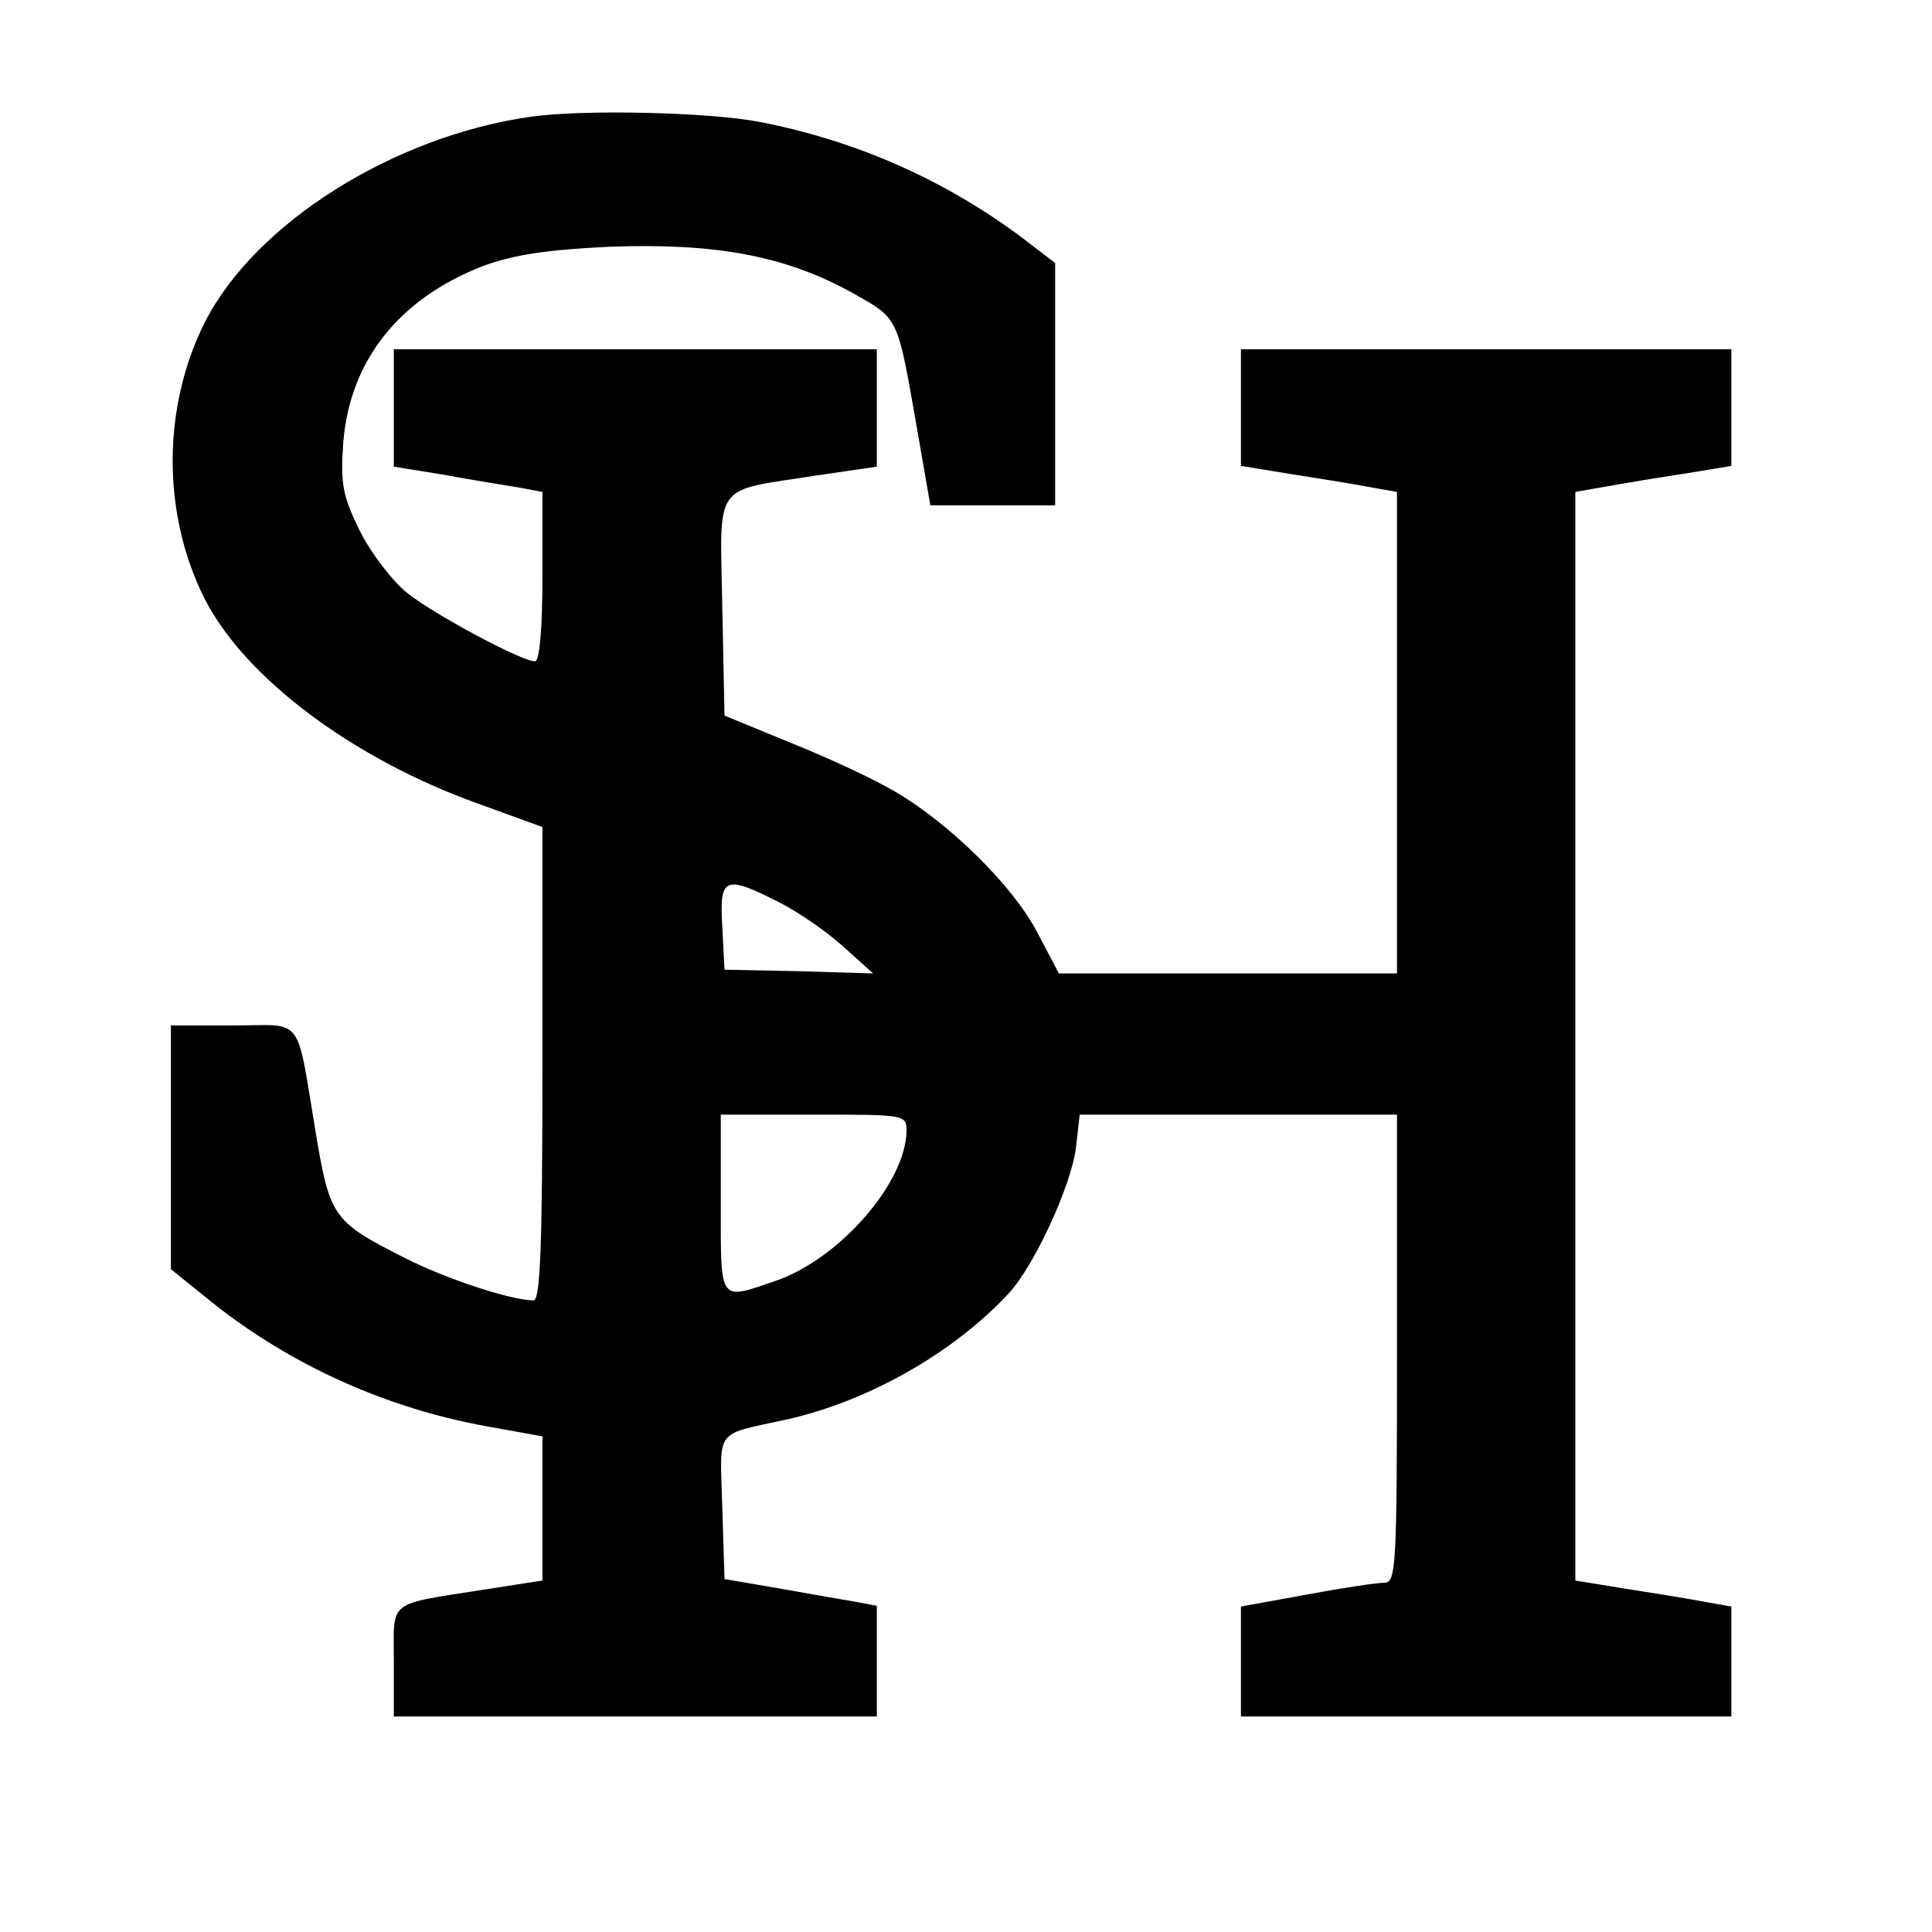
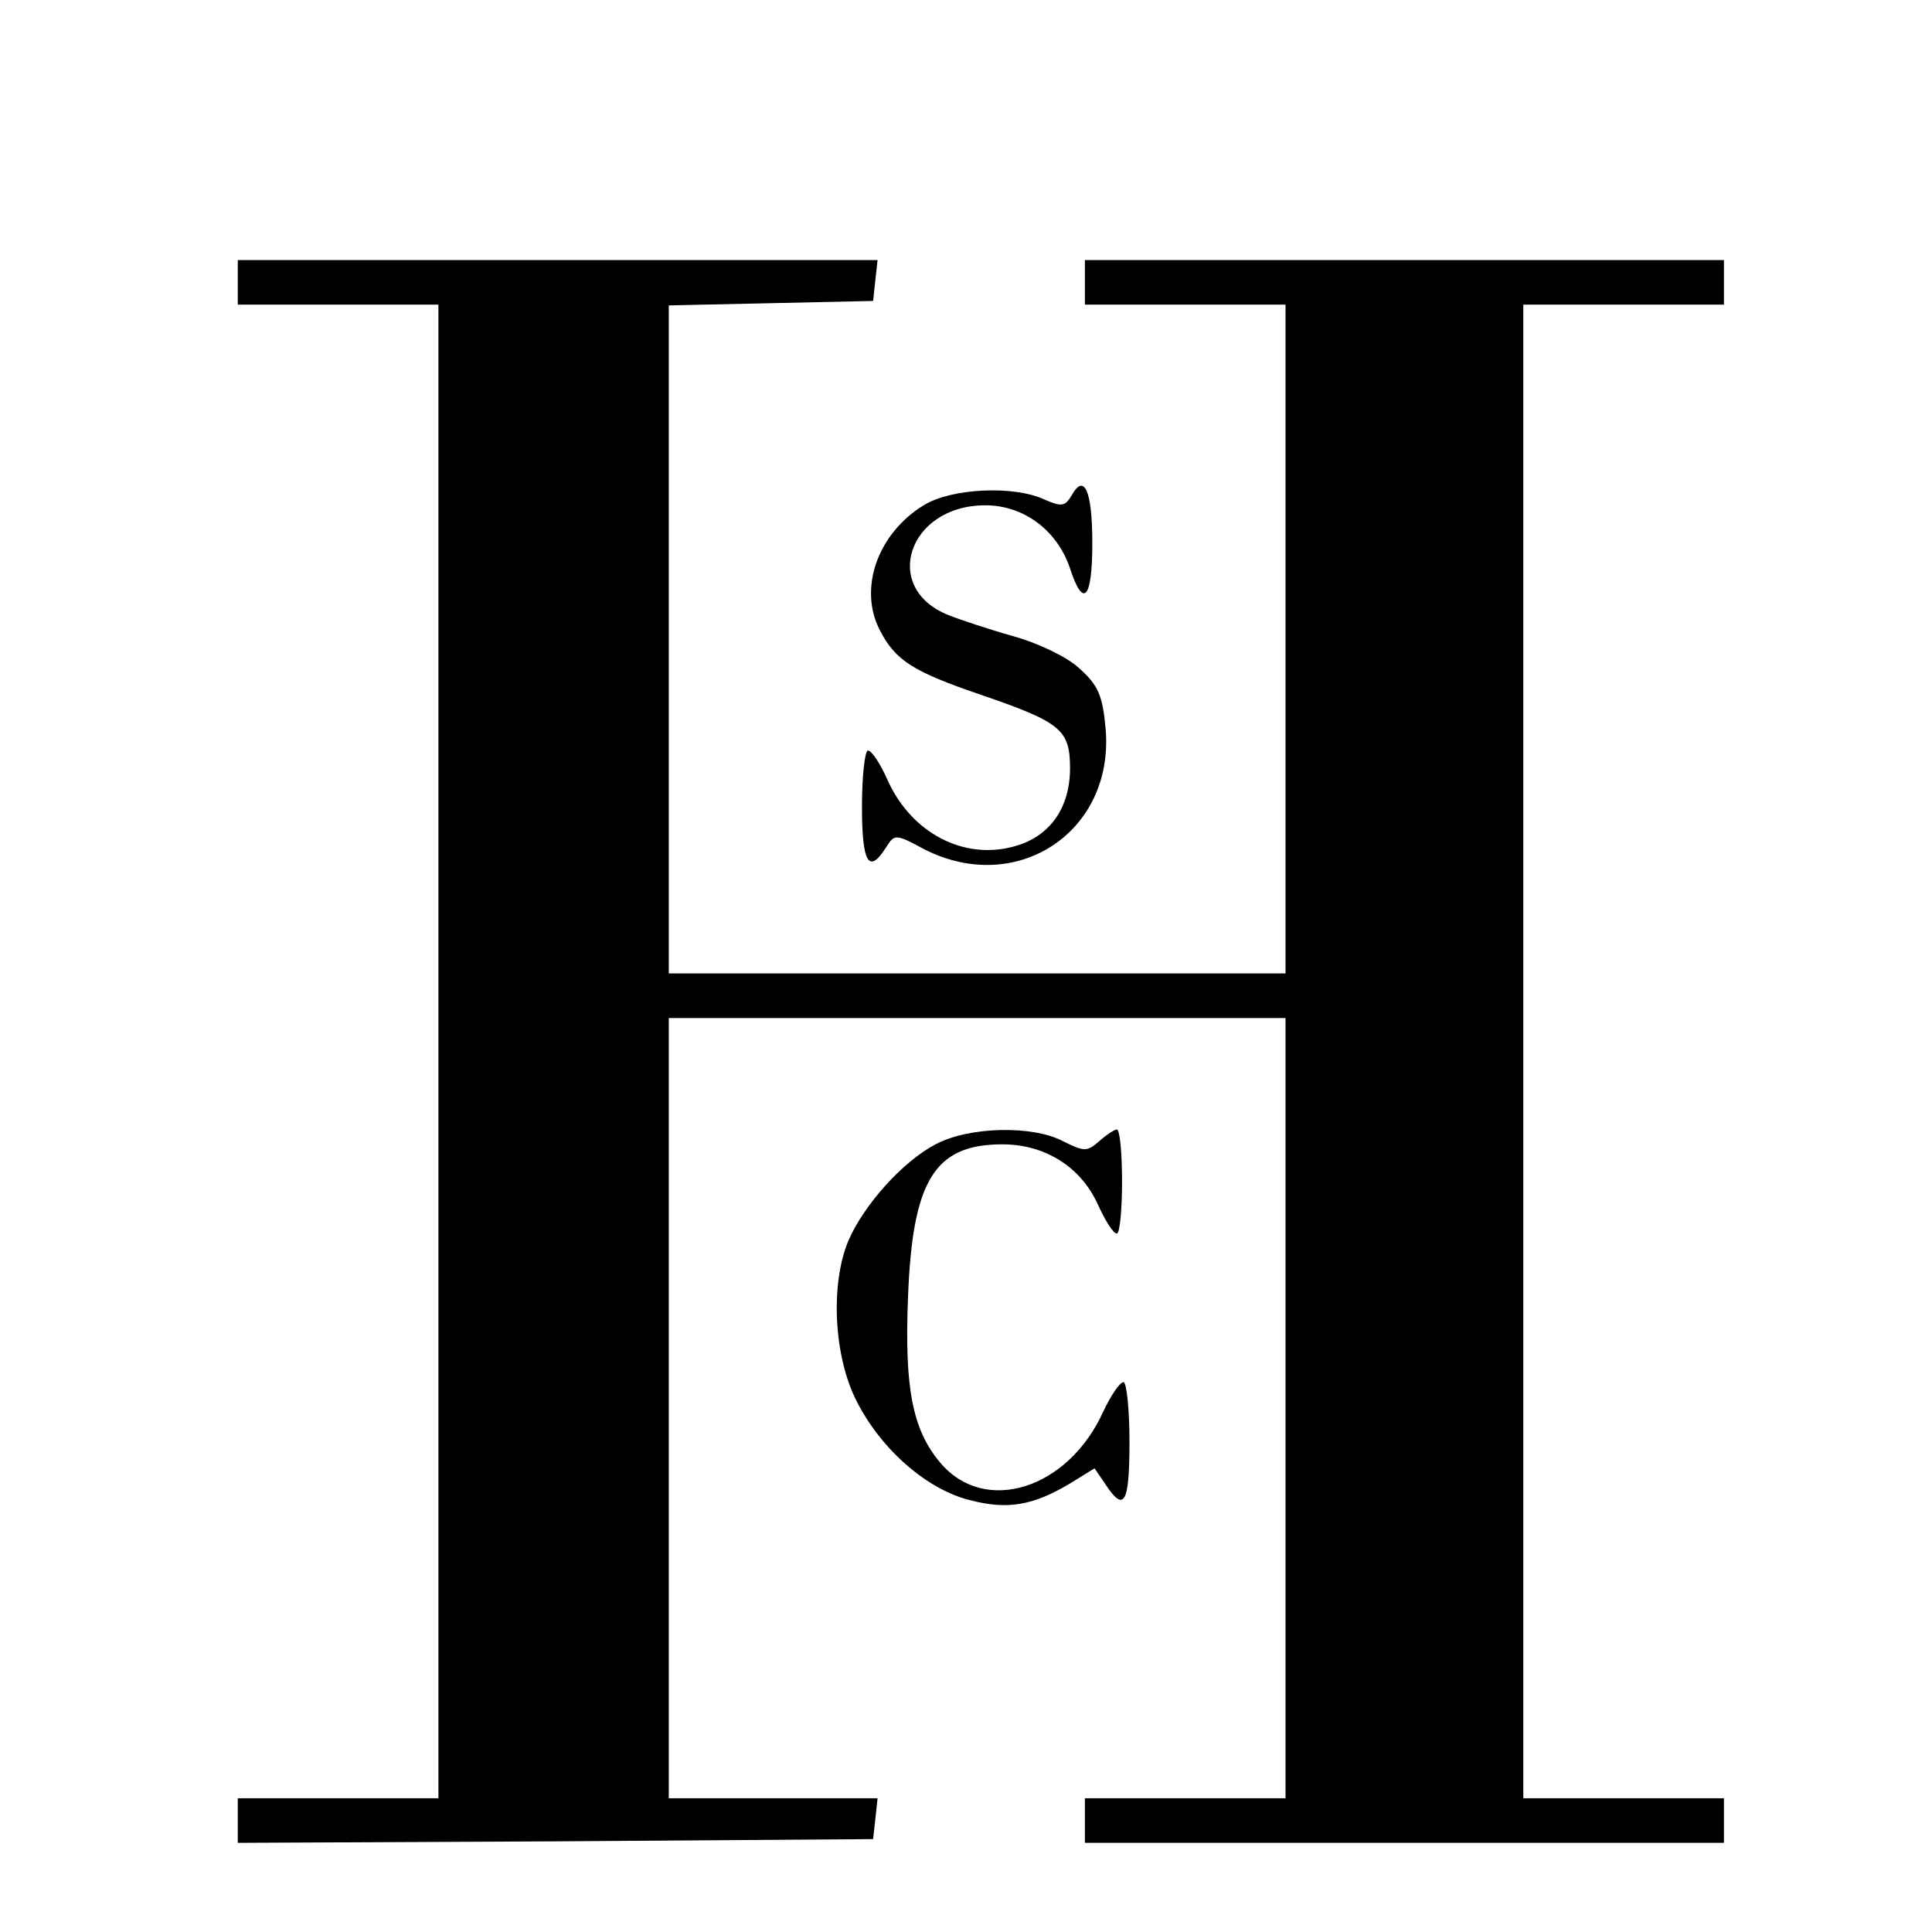
<svg xmlns="http://www.w3.org/2000/svg" version="1.0" width="260pt" height="260pt" viewBox="0 0 260 260" preserveAspectRatio="xMidYMid meet">
  <g transform="translate(0,260) scale(0.1,-0.1)" fill="#000000" stroke="none">
-     <path d="M715 2443 c-185 -26 -371 -143 -439 -276 -58 -115 -58 -258 -1 -372 54 -107 200 -216 367 -276 l88 -32 0 -318 c0 -249 -3 -319 -12 -319 -30 0 -118 29 -173 57 -97 49 -101 55 -120 168 -27 162 -15 145 -111 145 l-84 0 0 -164 0 -164 57 -46 c106 -84 235 -142 371 -166 l72 -13 0 -97 0 -97 -77 -12 c-134 -21 -123 -13 -123 -97 l0 -74 325 0 325 0 0 75 0 74 -32 6 c-18 3 -64 11 -103 18 l-70 12 -3 97 c-3 108 -12 96 88 118 110 25 224 90 298 170 34 37 84 145 90 196 l5 44 213 0 214 0 0 -315 c0 -293 -1 -315 -17 -315 -10 0 -57 -7 -105 -16 l-88 -16 0 -74 0 -74 330 0 330 0 0 74 0 74 -62 11 c-35 6 -82 13 -105 17 l-43 7 0 732 0 733 63 11 c34 6 81 13 105 17 l42 7 0 78 0 79 -330 0 -330 0 0 -79 0 -78 43 -7 c23 -4 70 -11 105 -17 l62 -11 0 -324 0 -324 -227 0 -228 0 -29 55 c-32 62 -118 147 -192 190 -27 16 -89 45 -139 65 l-90 37 -3 147 c-3 170 -14 154 126 176 l82 12 0 79 0 79 -325 0 -325 0 0 -79 0 -79 68 -11 c37 -7 82 -14 100 -17 l32 -6 0 -114 c0 -71 -4 -114 -10 -114 -18 0 -134 62 -172 92 -20 16 -49 54 -64 84 -23 47 -26 63 -22 119 9 110 75 193 188 237 41 15 85 22 172 26 140 5 234 -12 323 -61 66 -37 62 -30 90 -189 l17 -98 84 0 84 0 0 163 0 163 -47 36 c-104 77 -222 129 -351 154 -68 13 -236 17 -307 7z m333 -1057 c26 -13 65 -40 87 -60 l40 -36 -100 3 -100 2 -3 58 c-4 67 3 70 76 33z m172 -308 c-1 -70 -91 -173 -177 -202 -76 -26 -73 -30 -73 104 l0 120 125 0 c123 0 125 0 125 -22z" />
+     <path d="M320 2220 l0 -30 135 0 135 0 0 -1005 0 -1005 -135 0 -135 0 0 -30 0 -30 428 2 427 3 3 27 3 28 -140 0 -141 0 0 525 0 525 415 0 415 0 0 -525 0 -525 -135 0 -135 0 0 -30 0 -30 430 0 430 0 0 30 0 30 -135 0 -135 0 0 1005 0 1005 135 0 135 0 0 30 0 30 -430 0 -430 0 0 -30 0 -30 135 0 135 0 0 -450 0 -450 -415 0 -415 0 0 450 0 449 138 3 137 3 3 28 3 27 -430 0 -431 0 0 -30z" />
+     <path d="M1442 1933 c-9 -15 -14 -15 -37 -5 -41 19 -125 15 -162 -8 -62 -38 -88 -112 -59 -168 21 -41 45 -56 136 -87 108 -37 120 -47 120 -99 0 -53 -27 -92 -75 -105 -68 -19 -138 18 -170 88 -10 23 -22 41 -27 41 -4 0 -8 -34 -8 -75 0 -76 9 -92 32 -56 12 19 13 19 52 -2 124 -63 255 23 244 161 -4 46 -10 60 -36 83 -16 15 -56 34 -89 43 -32 9 -71 22 -86 28 -92 36 -55 148 49 148 52 0 97 -34 114 -85 18 -55 30 -41 30 34 0 71 -11 95 -28 64z" />
+     <path d="M1259 1060 c-44 -23 -96 -81 -117 -129 -25 -59 -20 -157 11 -217 33 -65 95 -119 153 -133 50 -13 84 -7 133 22 l34 21 15 -22 c25 -38 32 -25 32 58 0 44 -4 80 -8 80 -5 0 -17 -18 -27 -39 -47 -105 -160 -141 -220 -69 -37 44 -48 100 -43 223 6 157 36 205 127 205 57 0 105 -30 128 -80 10 -22 21 -40 26 -40 4 0 7 32 7 70 0 39 -3 70 -7 70 -3 0 -14 -7 -24 -16 -16 -14 -20 -14 -48 0 -41 22 -127 20 -172 -4z" />
  </g>
</svg>
